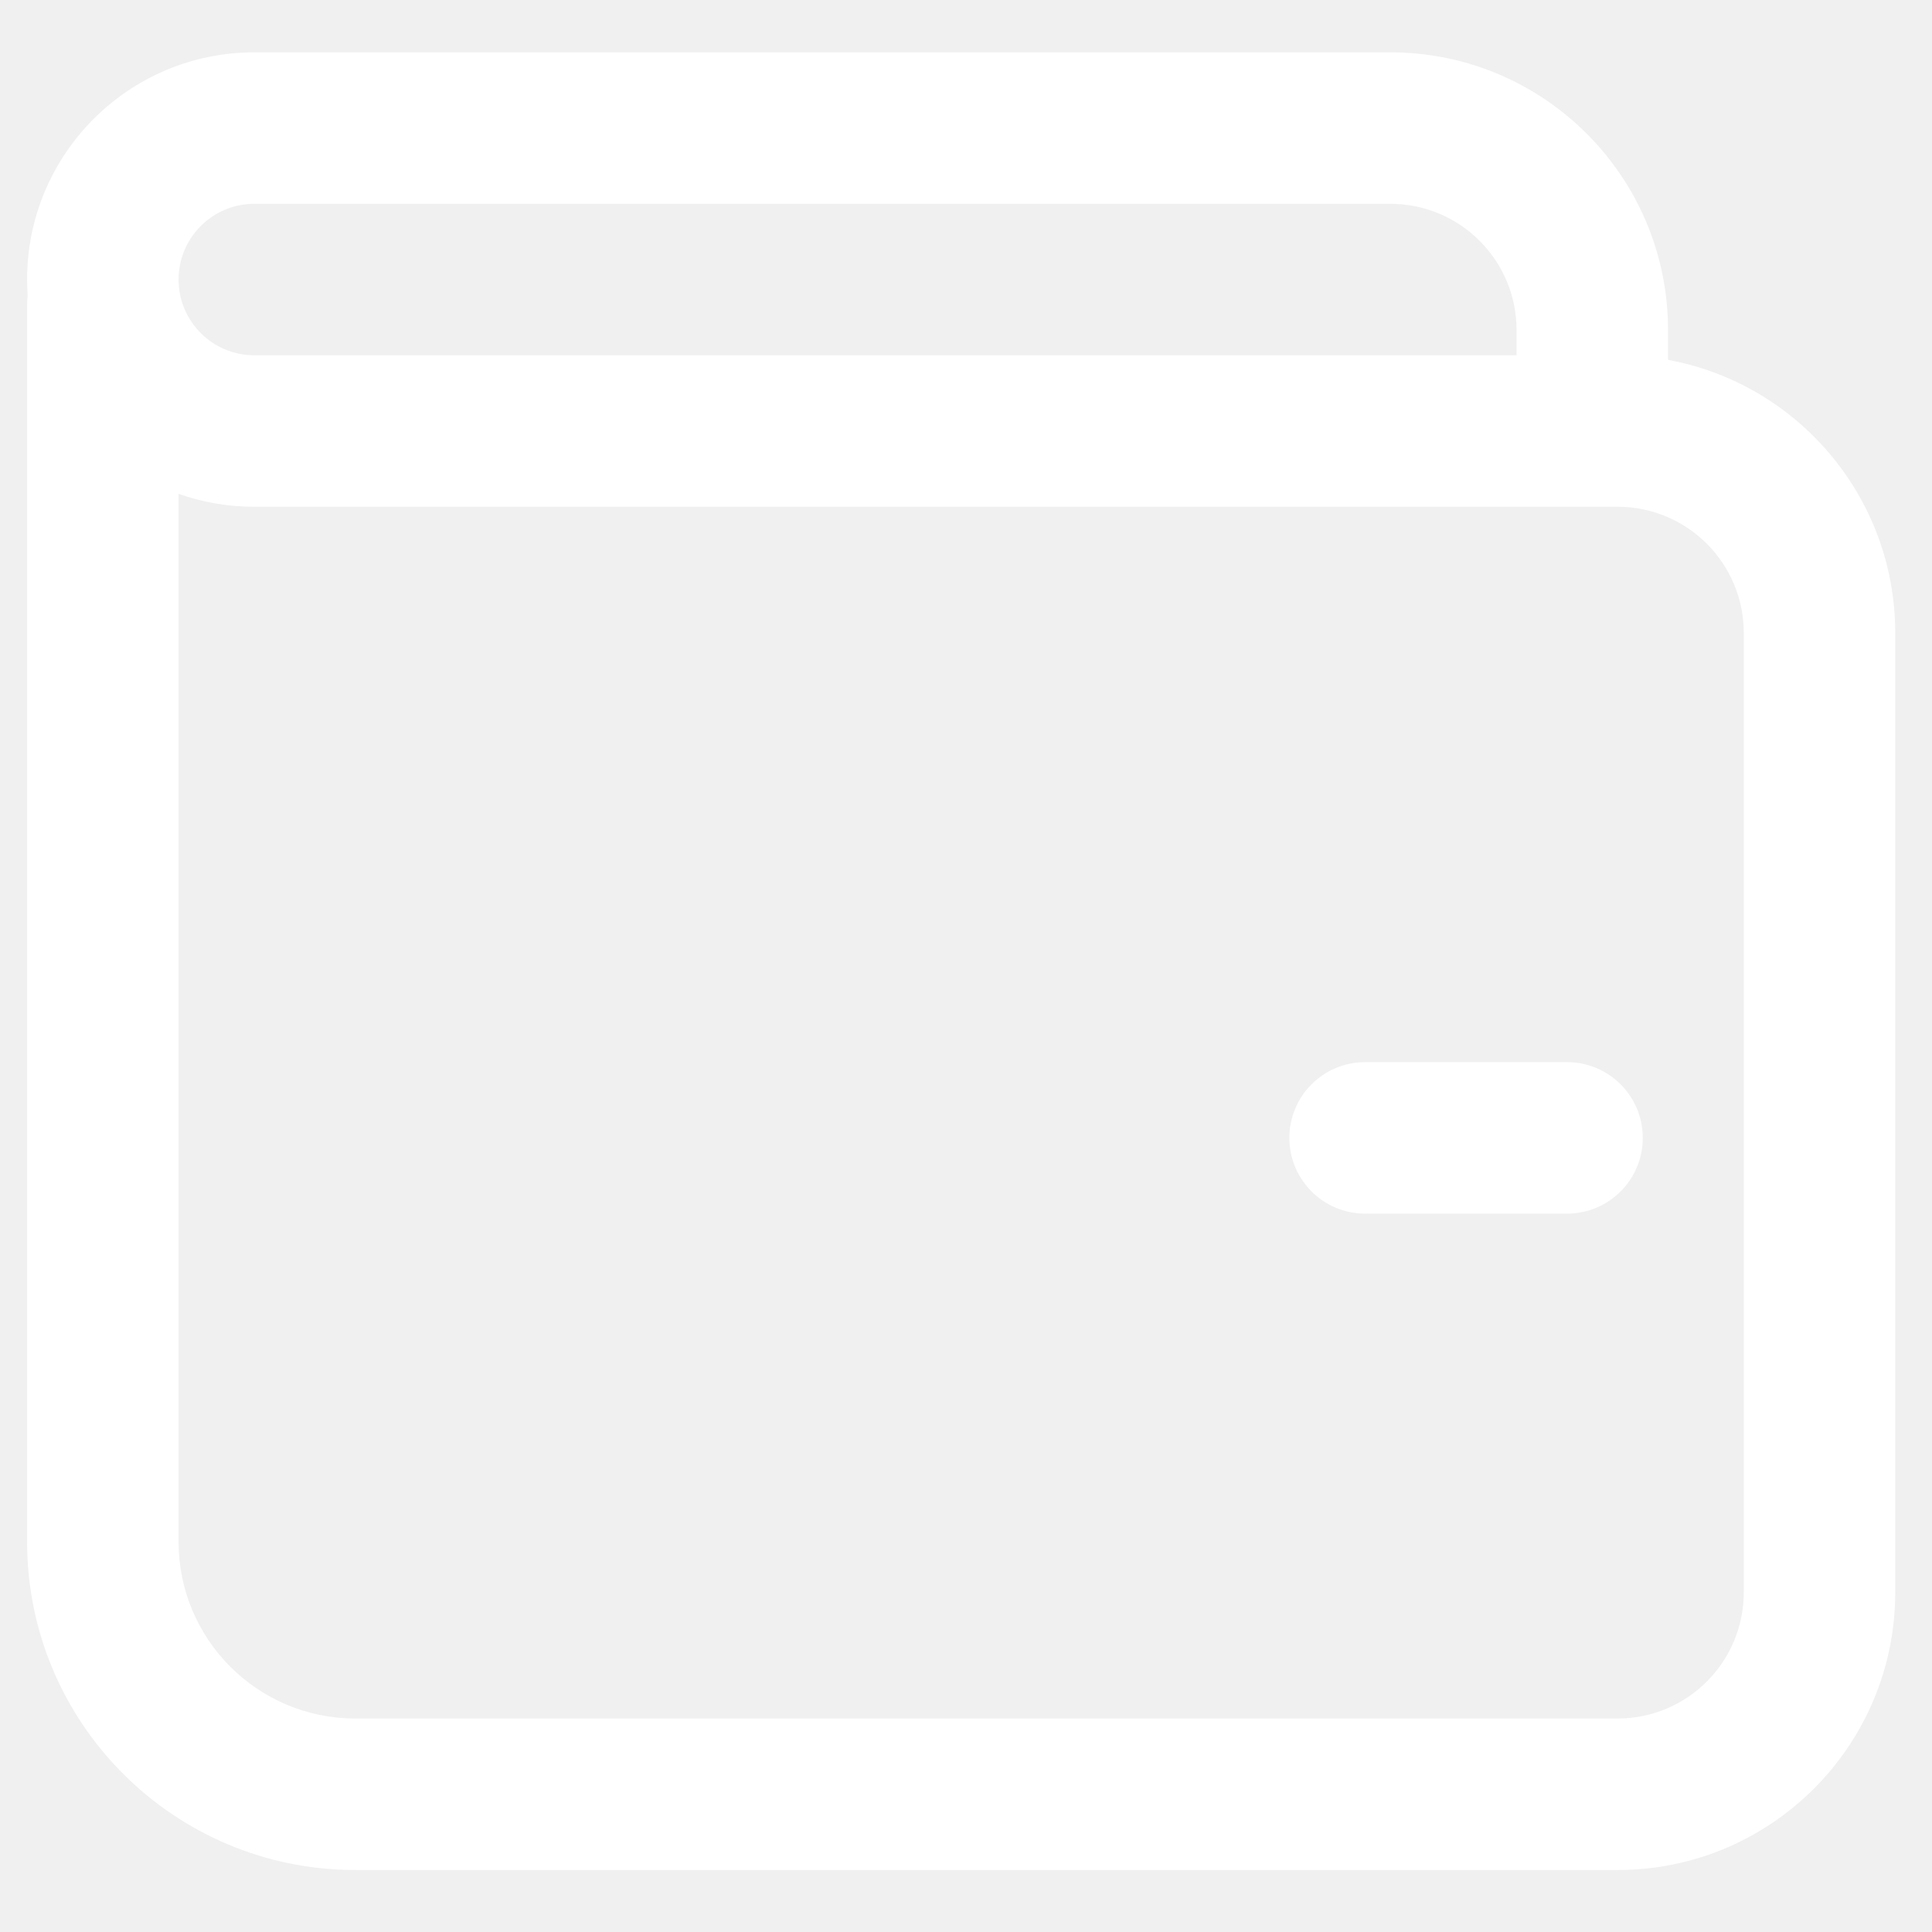
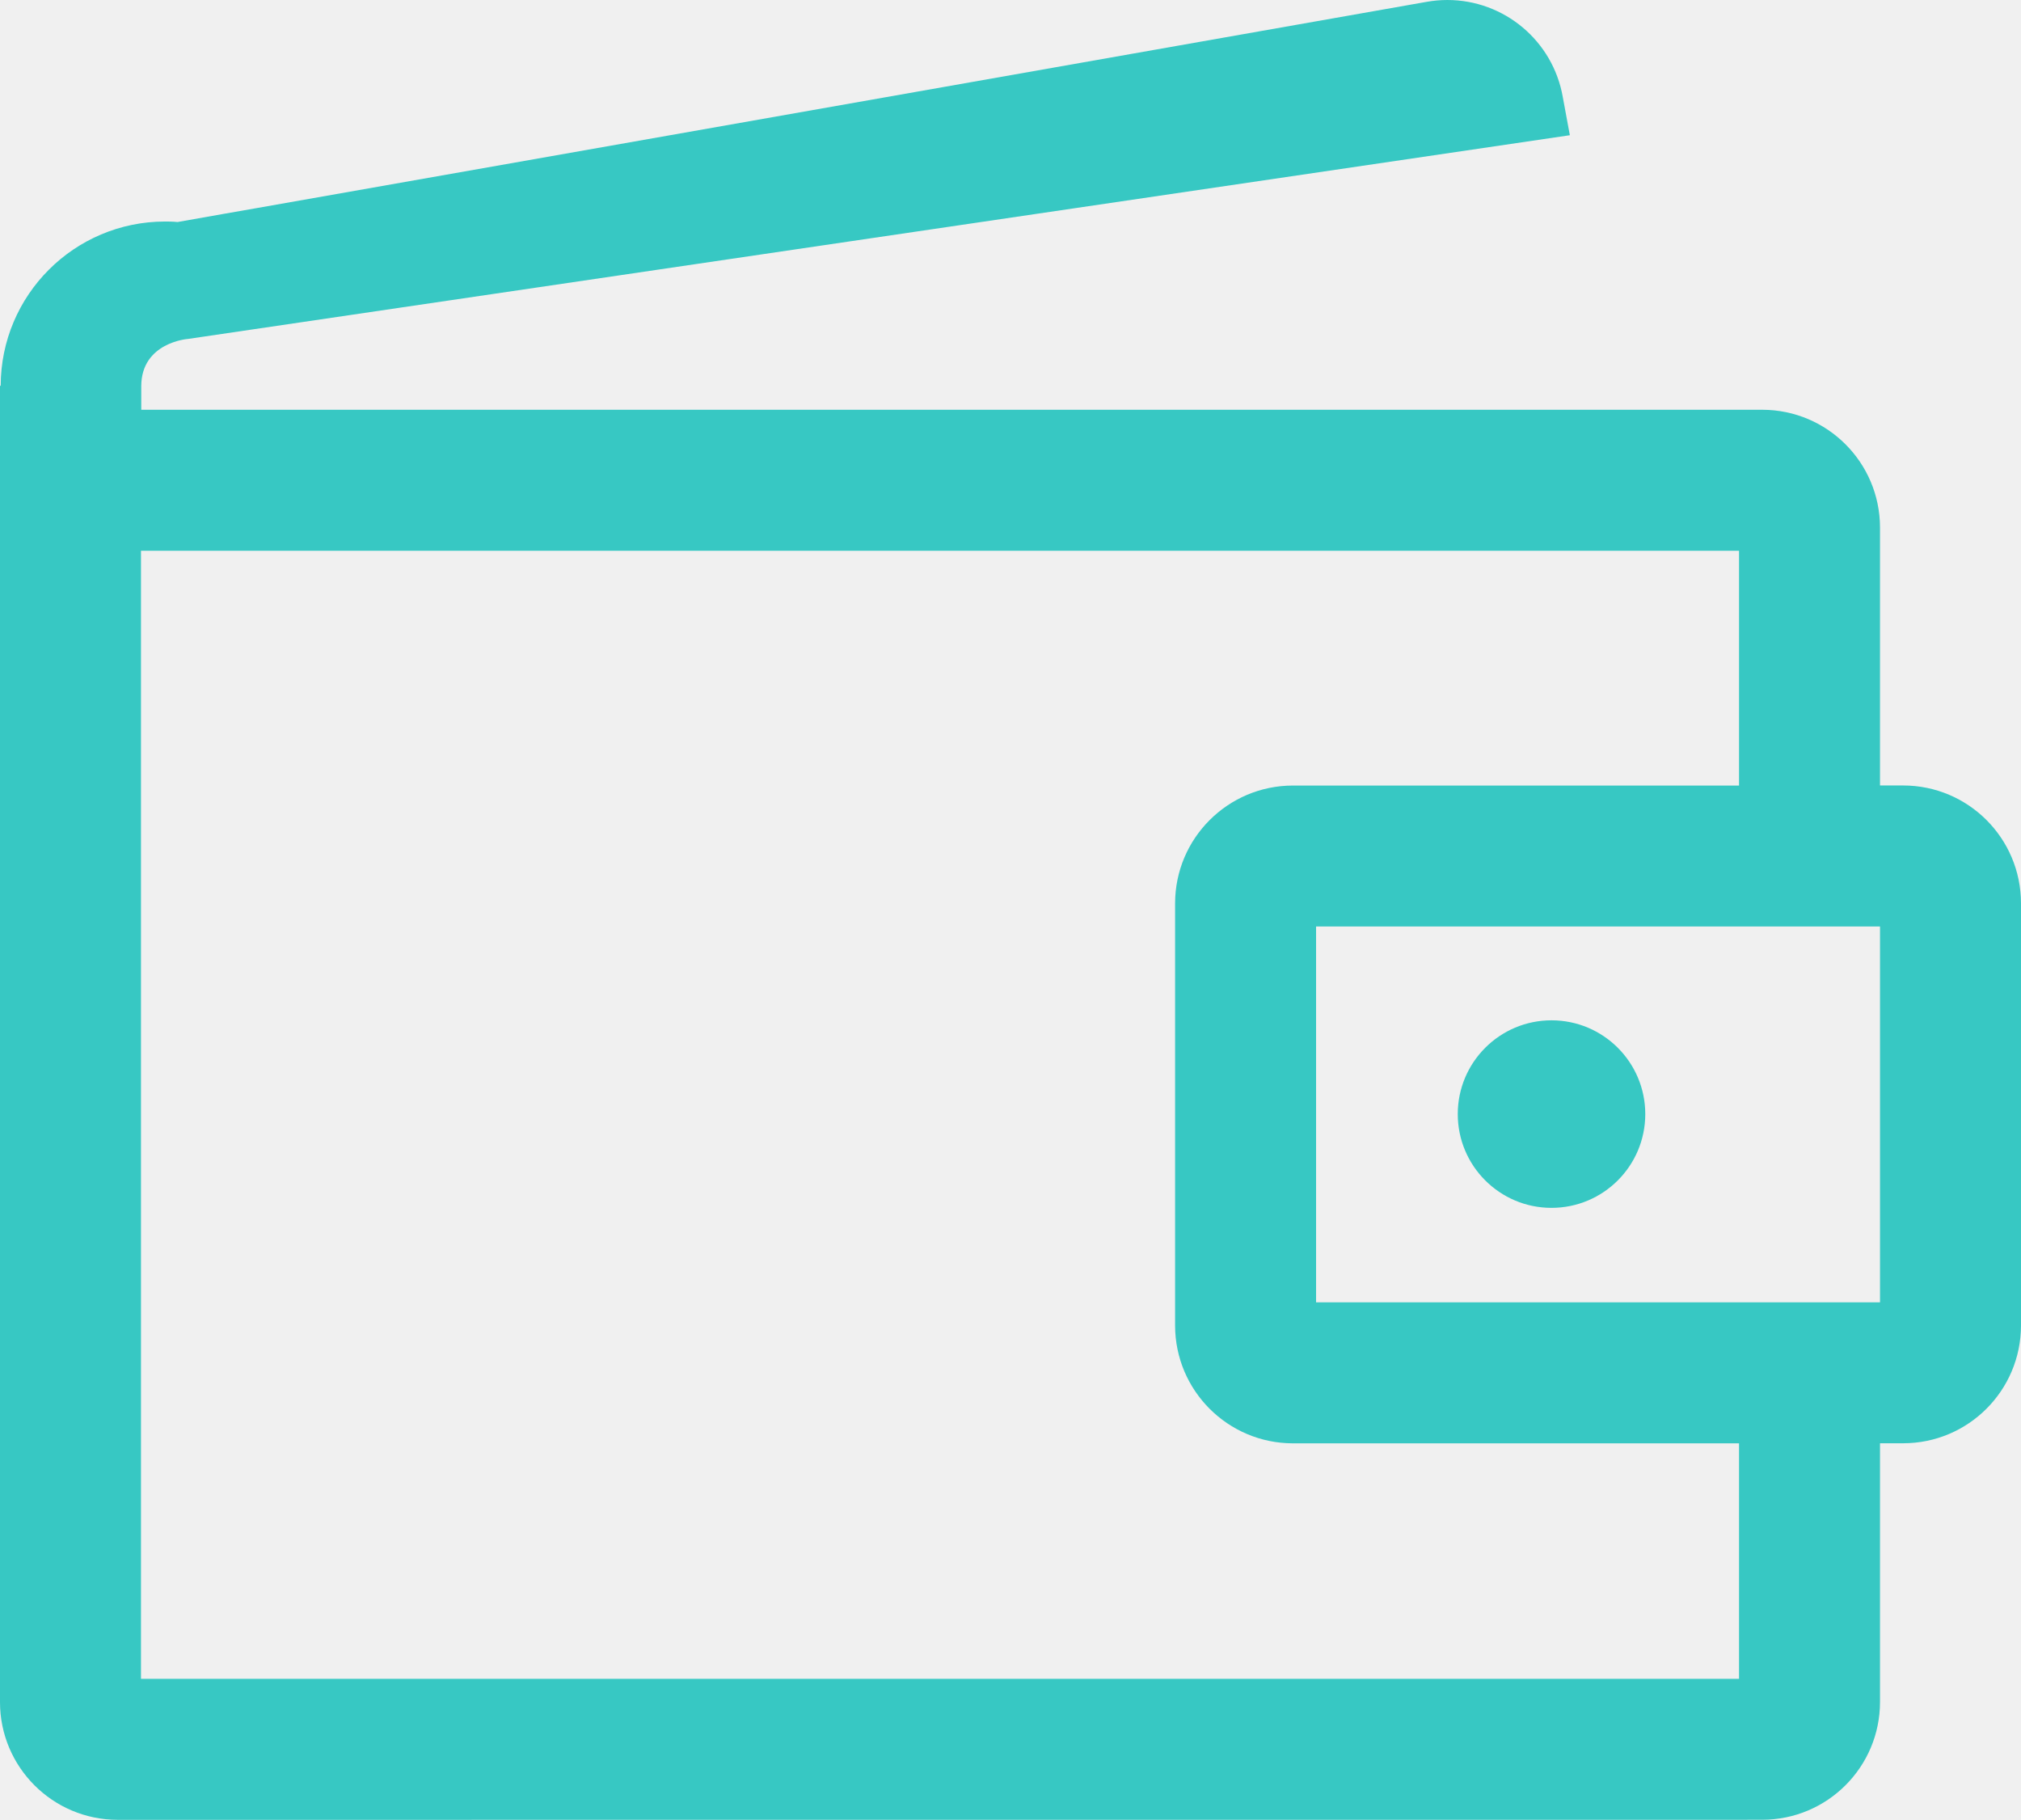
- <svg xmlns="http://www.w3.org/2000/svg" version="1.1" id="Layer_1" x="0px" y="0px" width="200px" height="200px" viewBox="0 0 200 200" enable-background="new 0 0 200 200" xml:space="preserve">
-   <g>
-     <path fill="#FFFFFF" d="M141.314,109.953c-4.329,0-7.84,3.512-7.84,7.841c0,4.327,3.511,7.84,7.84,7.84h20.906   c4.329,0,7.84-3.513,7.84-7.84c0-4.329-3.511-7.841-7.84-7.841H141.314z M172.674,34.166c0-15.874-12.862-28.747-28.746-28.747   H26.326c-12.99,0-23.52,10.53-23.52,23.52c0,0.556,0.02,1.113,0.056,1.659c-0.036,0.312-0.056,0.633-0.056,0.955v128.054   c0,18.764,15.21,33.975,33.974,33.975h130.667c15.885,0,28.747-12.873,28.747-28.747V65.526c0-14.093-10.137-25.817-23.521-28.272   V34.166z M18.486,28.939c0-4.329,3.511-7.84,7.839-7.84h117.602c7.217,0,13.066,5.849,13.066,13.066v2.613H26.326   C21.998,36.779,18.486,33.267,18.486,28.939z M26.326,52.459h141.122c7.218,0,13.067,5.849,13.067,13.067v99.308   c0,7.217-5.85,13.066-13.067,13.066H36.78c-10.102,0-18.293-8.188-18.293-18.294V51.122C20.936,51.99,23.574,52.459,26.326,52.459z   " />
-   </g>
+ <svg xmlns="http://www.w3.org/2000/svg" width="28.67" height="25.812" viewBox="0 0 28.67 25.812">
+   <path id="wallet" d="M2082.01,1696.88a1.671,1.671,0,0,1-1.67-1.67V1676.54h.01a2.333,2.333,0,0,1,2.33-2.33c.05,0,.106,0,.18.007l.633-.112.486-.085,16.6-2.926a1.692,1.692,0,0,1,.292-.026,1.663,1.663,0,0,1,1.639,1.377l.1.541-19.6,2.889c-.007,0-.663.049-.666.668,0,.183,0,.283,0,.337l0,0h20.947l2.05,0a1.672,1.672,0,0,1,1.669,1.67v3.659h.33a1.672,1.672,0,0,1,1.67,1.67v5.99a1.672,1.672,0,0,1-1.67,1.67h-.33v3.67a1.671,1.671,0,0,1-1.669,1.67Zm.33-2h22.67v-3.34h-6.33a1.673,1.673,0,0,1-1.67-1.67v-5.99a1.673,1.673,0,0,1,1.67-1.67h6.33v-3.33h-22.67Zm16.67-5.34h8v-5.331h-8Zm2.01-2.67a1.33,1.33,0,1,1,1.329,1.33A1.33,1.33,0,0,1,2101.02,1686.87Z" transform="translate(-2080.34 -1671.068)" fill="#37c8c3" />
</svg>
